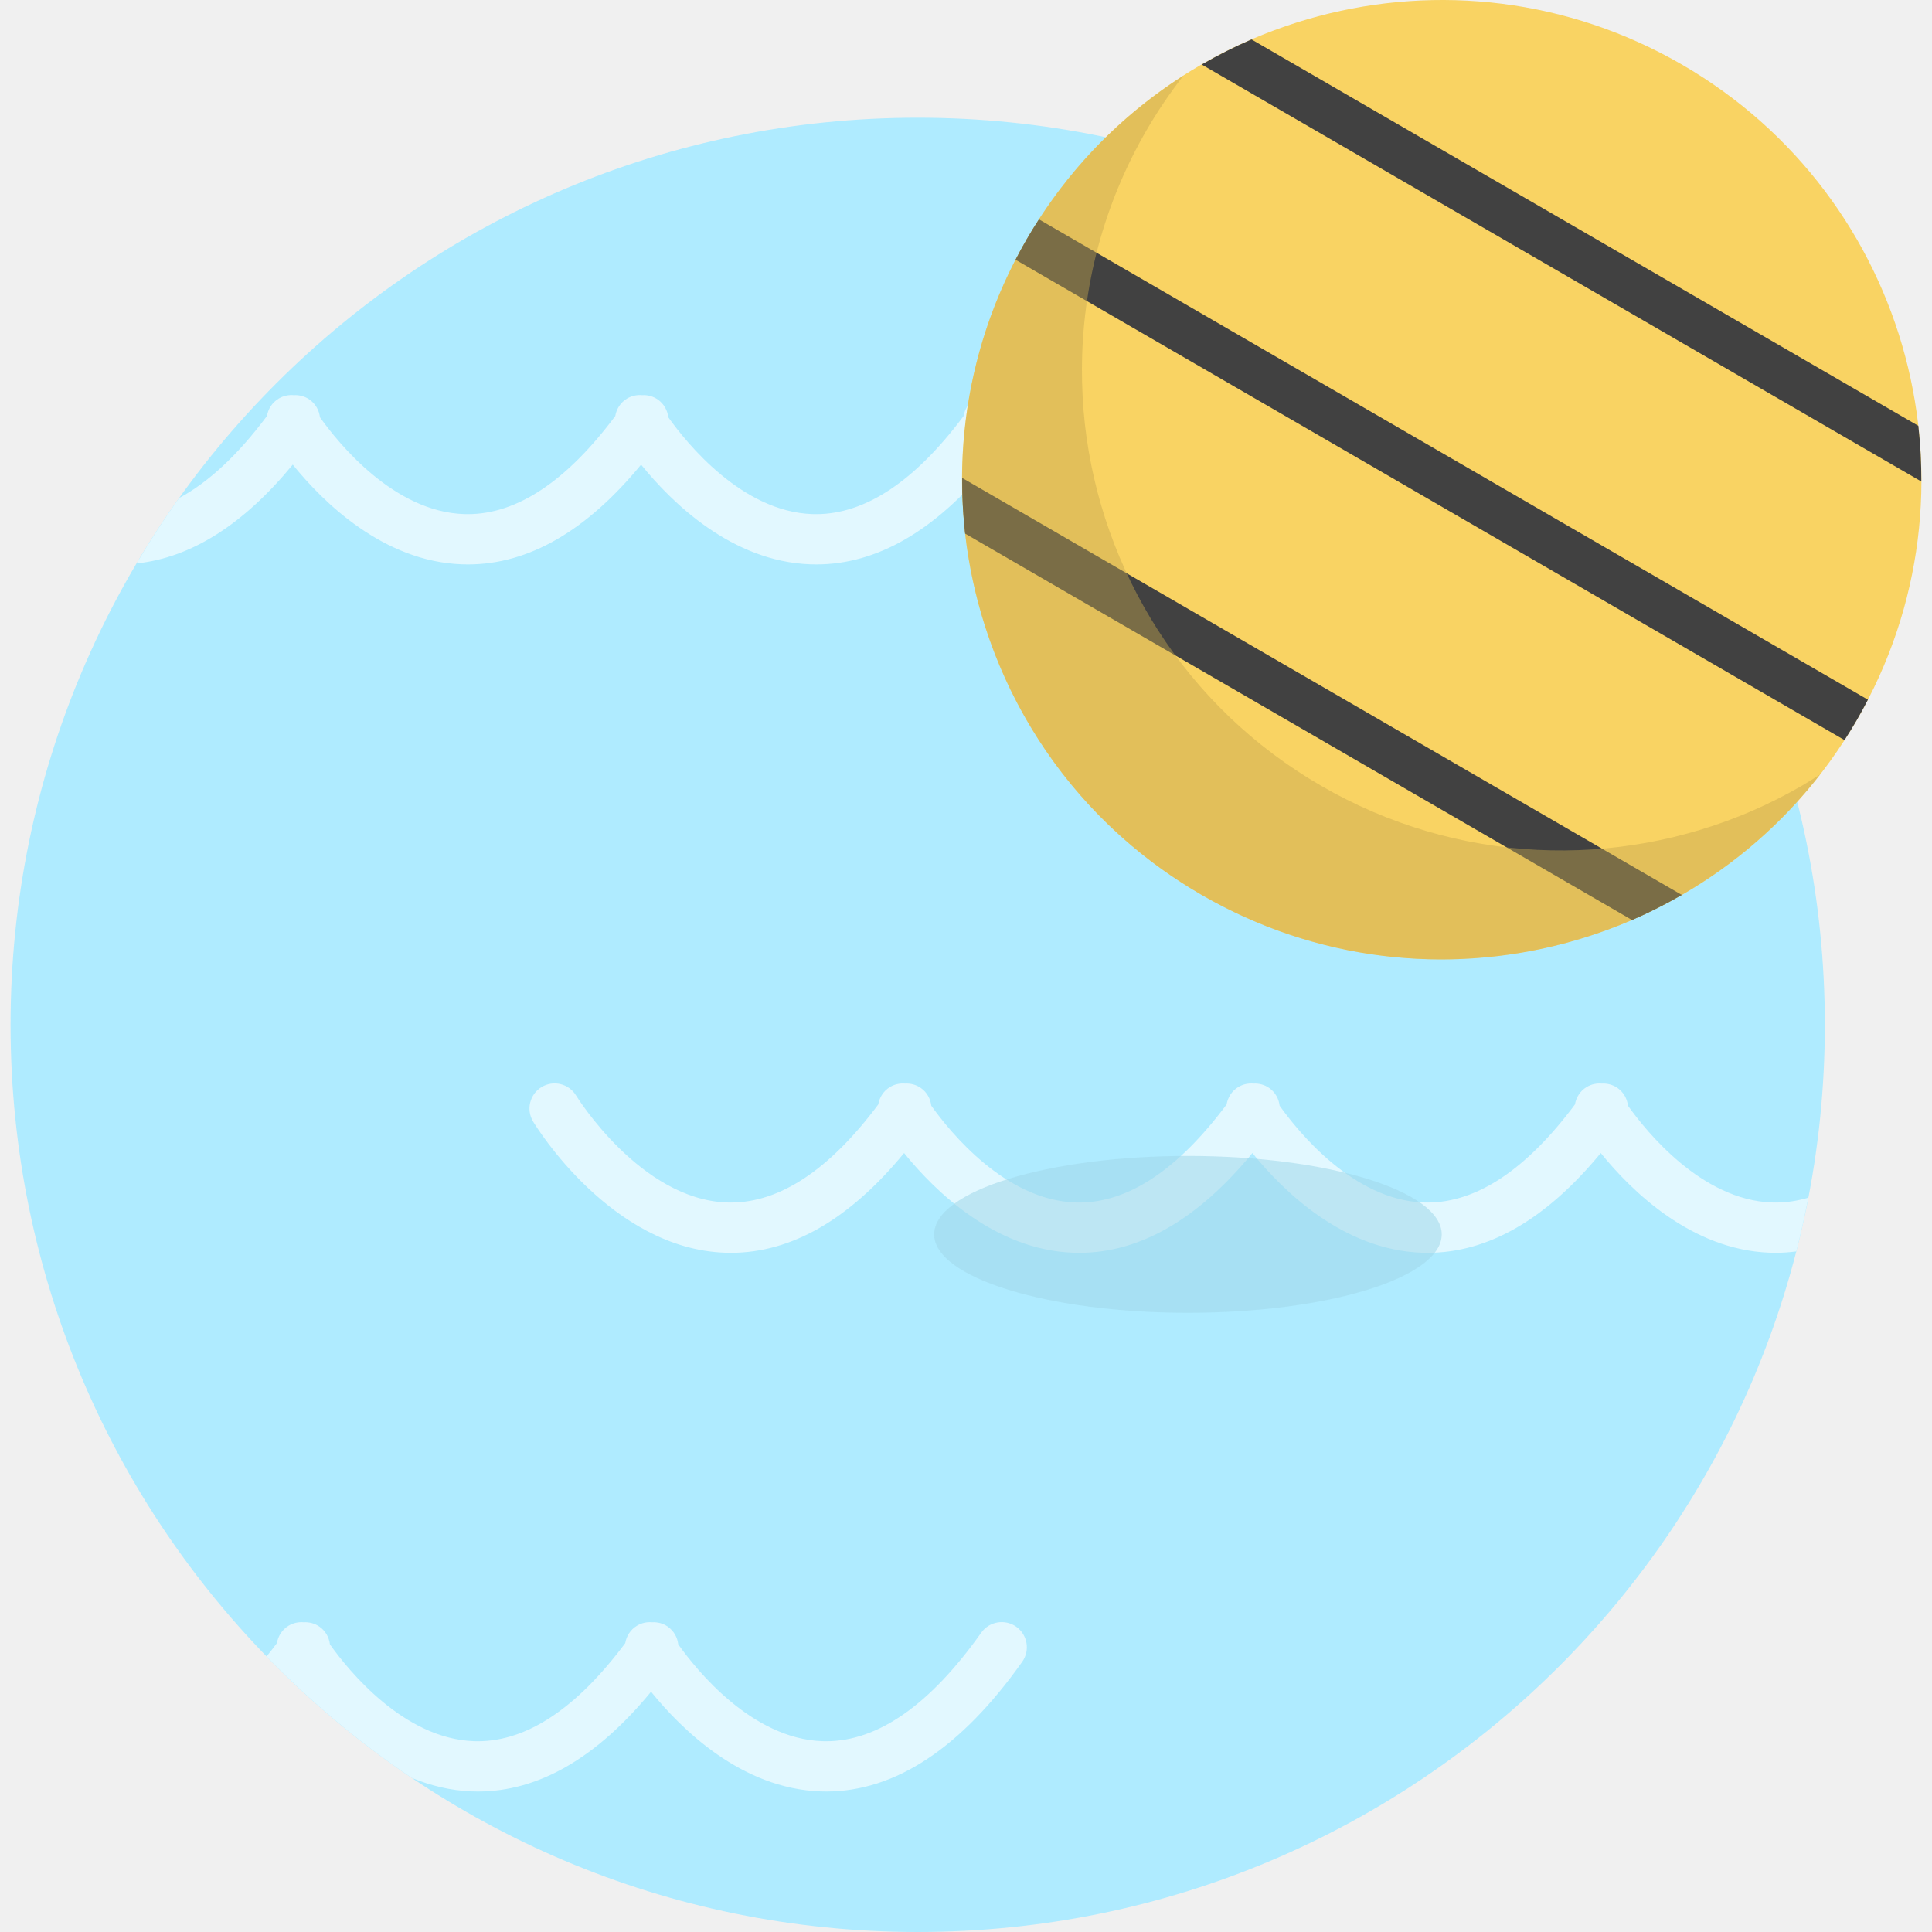
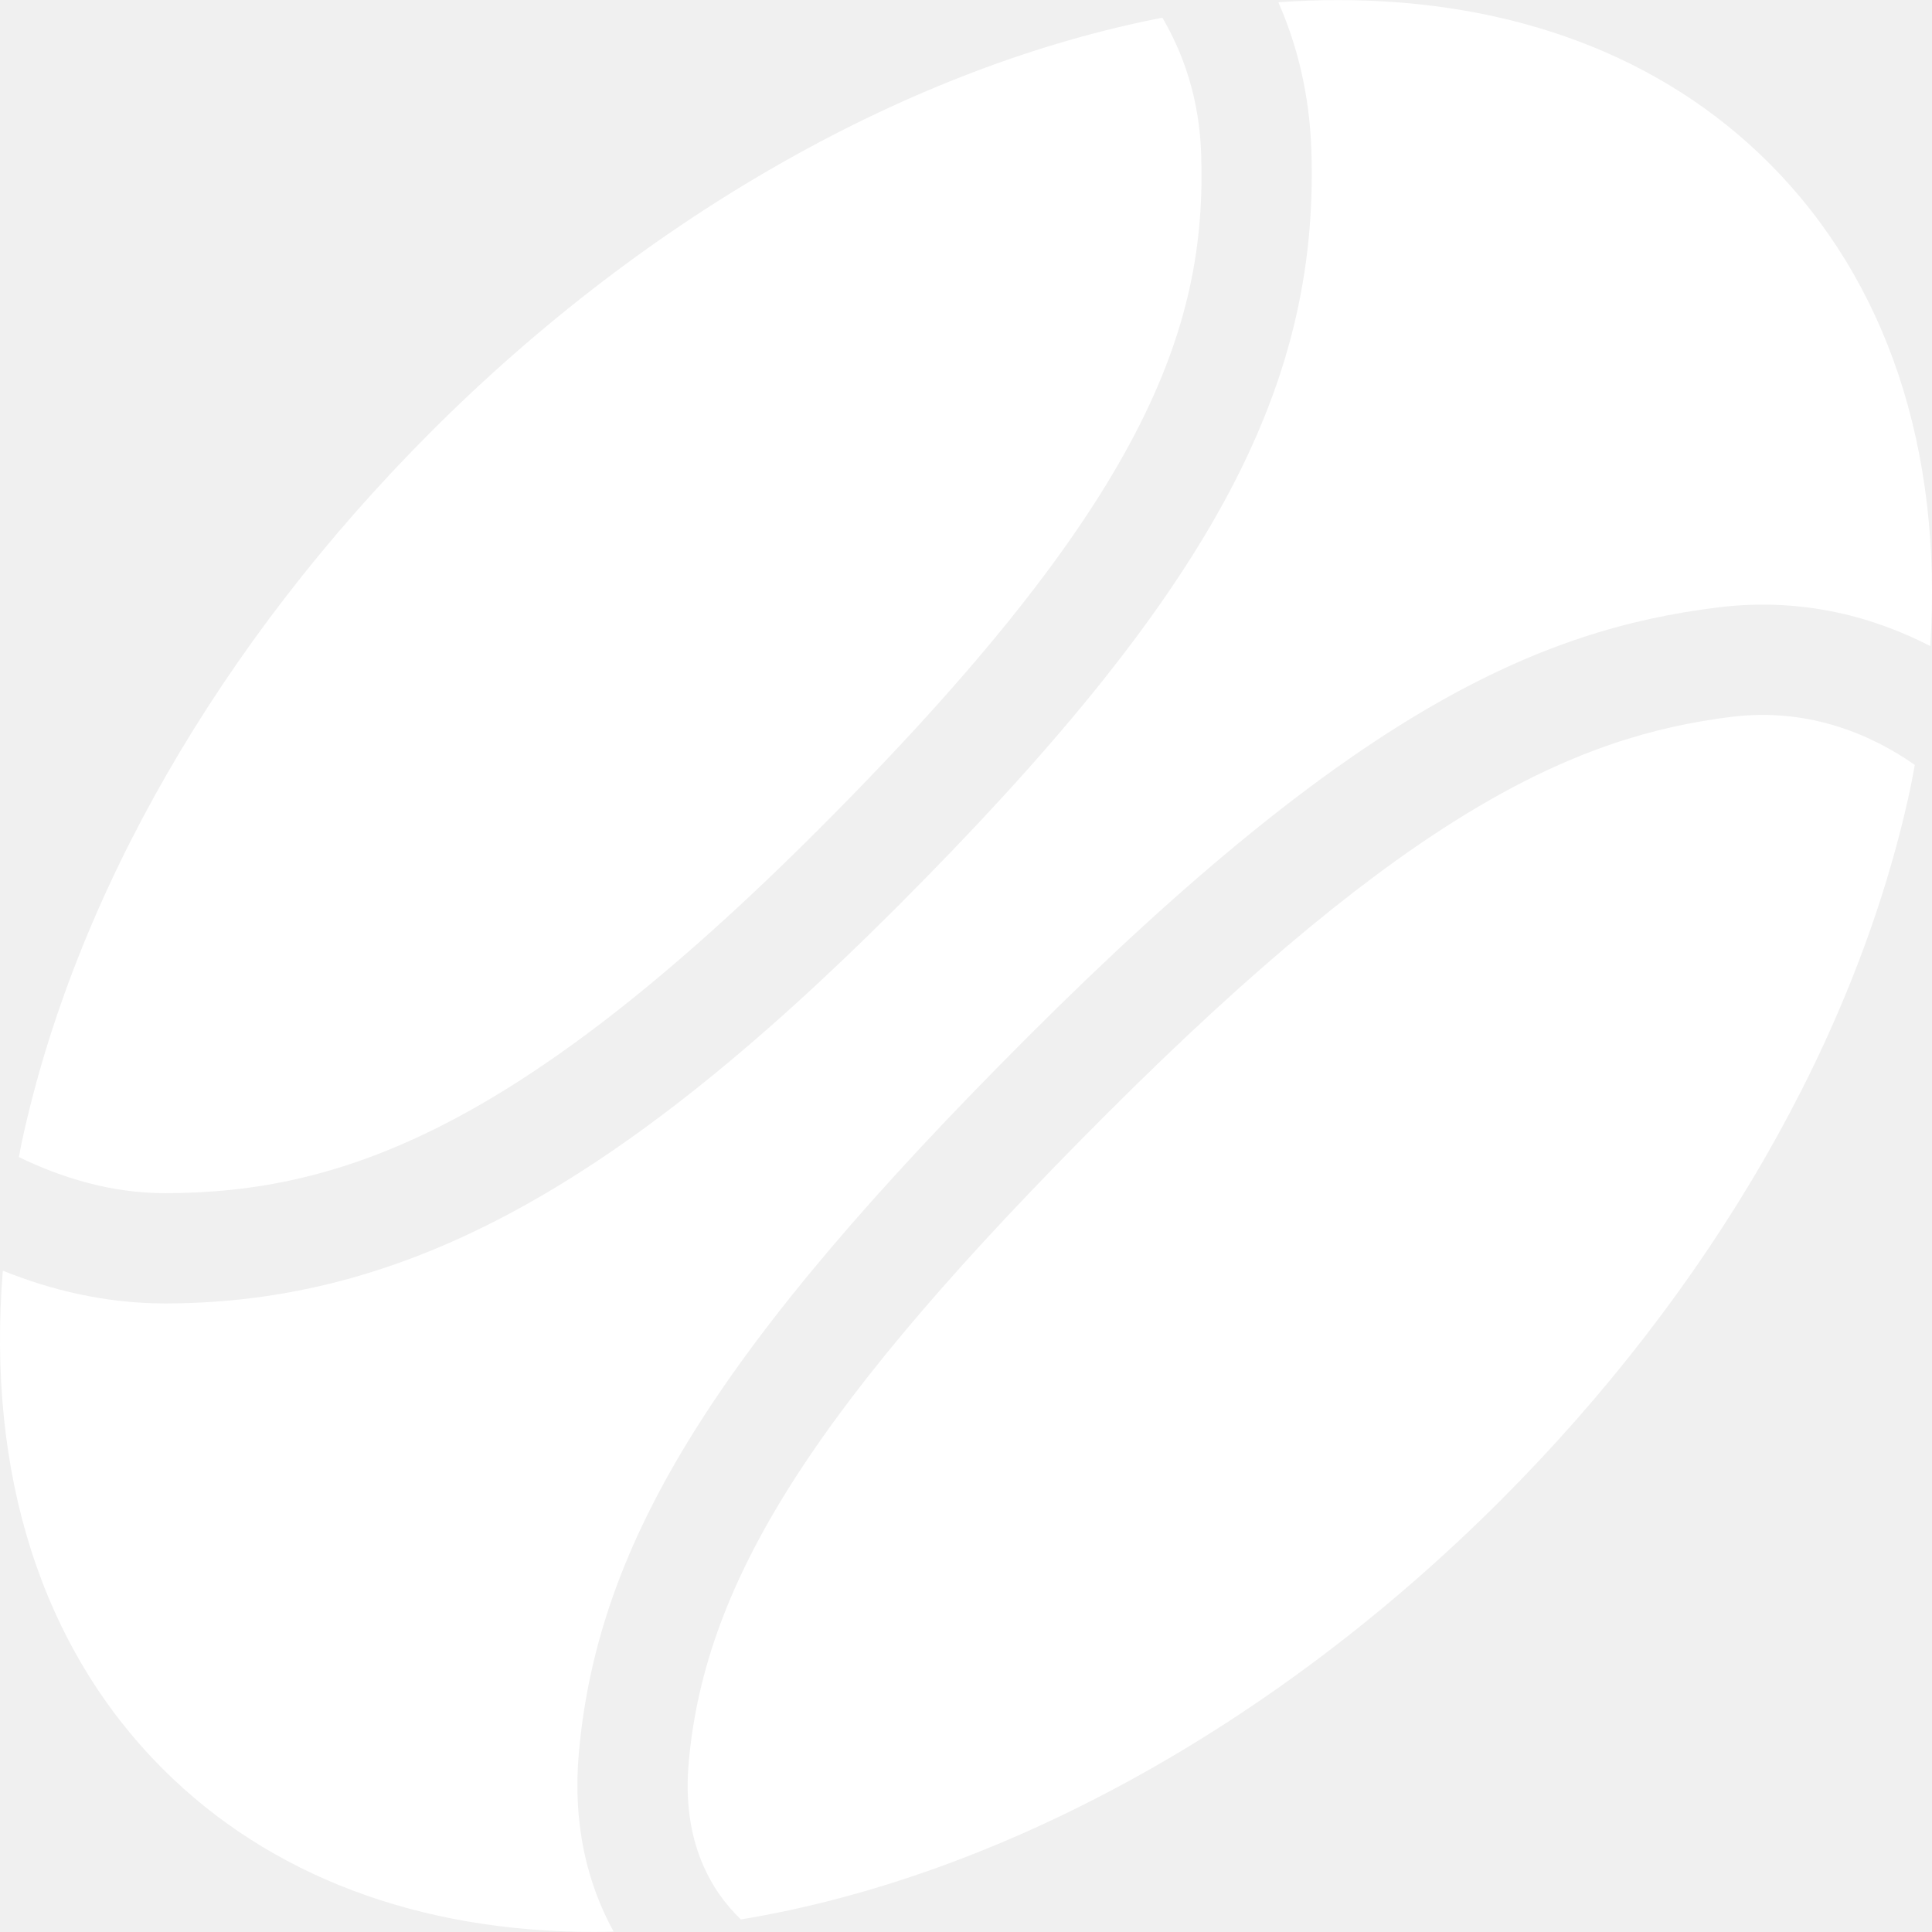
- <svg xmlns="http://www.w3.org/2000/svg" version="1.1" id="Capa_1" x="0px" y="0px" viewBox="0 0 439.088 439.088" style="enable-background:new 0 0 439.088 439.088;" xml:space="preserve">
-   <g>
-     <g>
-       <circle style="fill:#AFEBFF;" cx="208.567" cy="232.919" r="206.168" />
-       <path style="fill:#E2F8FF;" d="M66.535,105.599c6.971,8.622,20.601,22.002,38.444,22.65c0.457,0.016,0.911,0.026,1.366,0.026    c13.76,0,26.971-7.618,39.355-22.677c6.971,8.622,20.605,22.002,38.448,22.65c0.454,0.016,0.907,0.026,1.364,0.026    c13.762,0,26.968-7.618,39.356-22.677c6.971,8.622,20.602,22.002,38.444,22.65c0.457,0.016,0.912,0.026,1.366,0.026    c15.701,0,30.681-9.914,44.546-29.485c1.822-2.574,1.212-6.138-1.361-7.962c-2.577-1.824-6.139-1.213-7.96,1.359    c-11.597,16.372-23.454,24.664-35.255,24.664c-0.293,0-0.583-0.003-0.878-0.014c-15.961-0.556-28.479-16.04-32.722-22    c-0.178-1.555-0.974-3.032-2.35-4.008c-1.096-0.775-2.368-1.086-3.61-1.017c-1.161-0.098-2.361,0.14-3.433,0.79    c-1.487,0.898-2.39,2.368-2.655,3.956c-11.042,14.792-22.304,22.293-33.522,22.293c-0.289,0-0.582-0.003-0.877-0.014    c-15.959-0.556-28.48-16.04-32.719-22c-0.182-1.555-0.974-3.032-2.353-4.008c-1.096-0.775-2.368-1.086-3.61-1.017    c-1.16-0.098-2.358,0.14-3.433,0.79c-1.483,0.898-2.39,2.368-2.655,3.956c-11.042,14.792-22.304,22.293-33.518,22.293    c-0.293,0-0.583-0.003-0.878-0.014c-15.961-0.556-28.479-16.04-32.722-22c-0.178-1.555-0.974-3.032-2.35-4.008    c-1.097-0.775-2.368-1.086-3.61-1.017c-1.16-0.098-2.361,0.14-3.432,0.79c-1.487,0.898-2.39,2.368-2.655,3.956    c-6.592,8.829-13.259,15.038-19.951,18.628c-3.431,4.804-6.655,9.767-9.674,14.864C43.412,126.754,55.31,119.242,66.535,105.599z" />
-       <path style="fill:#E2F8FF;" d="M403.588,273.306c-0.293,0-0.583-0.004-0.878-0.015c-15.962-0.556-28.479-16.04-32.722-22    c-0.178-1.556-0.974-3.032-2.351-4.008c-1.096-0.776-2.367-1.086-3.61-1.017c-1.16-0.098-2.362,0.14-3.432,0.79    c-1.487,0.898-2.391,2.368-2.655,3.957c-11.043,14.792-22.304,22.293-33.522,22.293c-0.29,0-0.583-0.004-0.878-0.015    c-15.958-0.556-28.48-16.04-32.719-22c-0.182-1.556-0.973-3.032-2.353-4.008c-1.096-0.776-2.368-1.086-3.61-1.017    c-1.16-0.098-2.357,0.14-3.432,0.79c-1.483,0.898-2.391,2.368-2.655,3.957c-11.042,14.792-22.305,22.293-33.518,22.293    c-0.294,0-0.584-0.004-0.878-0.015c-15.962-0.556-28.48-16.04-32.723-22c-0.178-1.556-0.973-3.032-2.349-4.008    c-1.097-0.776-2.368-1.086-3.611-1.017c-1.159-0.098-2.36,0.14-3.431,0.79c-1.488,0.898-2.391,2.368-2.655,3.957    c-11.043,14.792-22.305,22.293-33.523,22.293c-0.29,0-0.583-0.004-0.878-0.015c-19.608-0.682-34.03-23.909-34.273-24.305    c-1.632-2.695-5.141-3.566-7.841-1.93c-2.699,1.63-3.565,5.14-1.933,7.841c0.71,1.177,17.732,28.865,43.594,29.807    c0.453,0.016,0.907,0.025,1.364,0.025c13.761,0,26.968-7.618,39.356-22.676c6.971,8.622,20.601,22.002,38.445,22.651    c0.457,0.016,0.911,0.025,1.365,0.025c13.76,0,26.971-7.618,39.355-22.676c6.972,8.622,20.606,22.002,38.449,22.651    c0.453,0.016,0.906,0.025,1.364,0.025c13.762,0,26.968-7.618,39.357-22.676c6.971,8.622,20.601,22.002,38.444,22.651    c0.457,0.016,0.911,0.025,1.366,0.025c1.553,0,3.096-0.124,4.632-0.318c1.034-4.022,1.937-8.096,2.728-12.208    C408.515,272.923,406.049,273.306,403.588,273.306z" />
-       <path style="fill:#E2F8FF;" d="M108.612,407.159c13.761,0,26.967-7.618,39.355-22.677c6.972,8.622,20.602,22.002,38.445,22.65    c0.457,0.017,0.912,0.027,1.365,0.027c15.701,0,30.681-9.915,44.546-29.484c1.821-2.575,1.212-6.139-1.362-7.963    c-2.576-1.823-6.138-1.214-7.96,1.359c-11.596,16.372-23.454,24.664-35.255,24.664c-0.293,0-0.583-0.004-0.877-0.015    c-15.961-0.556-28.48-16.039-32.722-22c-0.178-1.556-0.974-3.032-2.35-4.008c-1.097-0.775-2.368-1.085-3.611-1.017    c-1.159-0.099-2.36,0.14-3.431,0.79c-1.487,0.897-2.391,2.368-2.655,3.956c-11.042,14.793-22.305,22.294-33.522,22.294    c-0.29,0-0.583-0.004-0.878-0.015c-15.958-0.556-28.479-16.039-32.719-22c-0.181-1.556-0.973-3.032-2.353-4.008    c-1.096-0.775-2.368-1.085-3.609-1.017c-1.161-0.099-2.358,0.14-3.433,0.79c-1.483,0.897-2.39,2.368-2.655,3.956    c-0.776,1.046-1.557,2.044-2.342,3.016c9.995,10.299,21.049,19.566,32.995,27.608c4.208,1.732,8.77,2.889,13.664,3.067    C107.701,407.15,108.155,407.159,108.612,407.159z" />
-     </g>
-     <g>
-       <g>
-         <path style="fill:#F9D363;" d="M421.981,163.678c30.183-52.088,12.426-118.786-39.664-148.969     C330.227-15.476,263.53,2.283,233.346,54.375c-30.183,52.088-12.425,118.786,39.668,148.969     C325.1,233.528,391.799,215.768,421.981,163.678z" />
-         <path style="fill:#414141;" d="M233.346,54.375c-0.892,1.539-1.736,3.094-2.543,4.657l188.401,109.169     c0.956-1.48,1.885-2.983,2.778-4.524c0.892-1.539,1.737-3.093,2.544-4.657L236.123,49.852     C235.168,51.329,234.239,52.834,233.346,54.375z" />
-         <path style="fill:#414141;" d="M435.98,96.778L284.431,8.961c-3.874,1.671-7.647,3.587-11.317,5.705l163.547,94.764     C436.672,105.193,436.456,100.966,435.98,96.778z" />
-         <path style="fill:#414141;" d="M219.348,121.274l151.555,87.817c3.87-1.668,7.645-3.587,11.314-5.703l-163.546-94.768     C218.659,112.856,218.872,117.084,219.348,121.274z" />
-       </g>
-       <path style="opacity:0.44;fill:#C4A64E;" d="M409.441,178.623c-0.012,0.005-0.019,0.008-0.031,0.015    c-1.739,1.003-3.502,1.959-5.293,2.864c-0.134,0.069-0.268,0.14-0.402,0.209c-1.818,0.905-3.651,1.775-5.515,2.578    c-0.026,0.013-0.049,0.024-0.074,0.037c-30.603,13.193-66.844,12.245-97.889-5.747c-31.054-17.991-49.893-48.959-53.663-82.07    h-0.003c-0.004-0.043-0.007-0.088-0.011-0.131c-0.223-2-0.383-4.009-0.498-6.023c-0.008-0.148-0.011-0.295-0.018-0.446    c-0.109-2.006-0.153-4.016-0.149-6.031c0-0.009,0-0.017,0-0.024c0.052-18.451,4.762-37.136,14.674-54.247    c2.547-4.393,5.362-8.531,8.399-12.426c-14.233,9.074-26.573,21.576-35.623,37.192c-9.912,17.11-14.623,35.794-14.675,54.244    c0,0.008,0,0.017,0,0.024c-0.004,2.015,0.041,4.025,0.149,6.032c0.006,0.149,0.01,0.296,0.018,0.445    c0.115,2.013,0.275,4.023,0.498,6.025c0.004,0.041,0.008,0.085,0.012,0.128h0.003c3.77,33.113,22.609,64.081,53.662,82.071    c31.045,17.991,67.286,18.942,97.889,5.746c0.026-0.011,0.049-0.024,0.075-0.035c1.863-0.805,3.695-1.674,5.514-2.581    c0.134-0.069,0.267-0.139,0.402-0.208c1.792-0.903,3.555-1.859,5.294-2.862c0.011-0.005,0.019-0.012,0.03-0.017    c11.917-6.875,22.654-16.067,31.458-27.391C412.273,176.894,410.876,177.794,409.441,178.623z" />
-     </g>
-     <ellipse style="opacity:0.56;fill:#A1D8EA;" cx="269.985" cy="280.535" rx="57.68" ry="17.826" />
-   </g>
+ <svg xmlns="http://www.w3.org/2000/svg" version="1.1" id="Capa_1" x="0px" y="0px" viewBox="0 0 175.212 175.212" style="enable-background:new 0 0 175.212 175.212;fill: #fff;" xml:space="preserve">
+   <path d="M55.649,175.173c-0.602,0.014-1.204,0.03-1.802,0.03c-15.898,0-29.41-5.108-39.075-14.773  C3.757,149.415-1.227,133.633,0.256,115.237c4.355,1.757,9.316,2.972,14.714,2.972c0.027,0,0.056,0,0.083,0  c21.6-0.05,40.793-10.454,66.249-35.909c28.16-28.161,38.358-46.775,37.625-68.681c-0.173-5.174-1.327-9.621-2.994-13.415  c1.819-0.127,3.625-0.196,5.413-0.196c15.898,0,29.41,5.108,39.075,14.773c10.74,10.74,15.766,26.003,14.636,43.81  c-4.903-2.525-11.433-4.472-19.246-3.507c-16.2,2.004-33.042,9.392-62.584,38.933c-27.979,27.979-39.018,45.584-40.729,64.953  C51.91,165.619,53.338,170.983,55.649,175.173z M14.971,108.209c0.02,0,0.039,0,0.059,0c15.775-0.037,31.879-5.659,59.201-32.98  c29.613-29.613,35.233-45.401,34.702-61.275c-0.168-5.005-1.607-9.09-3.515-12.349C82.753,6.009,58.9,19.347,39.119,39.128  C19.936,58.31,6.73,81.271,1.933,103.779c-0.083,0.389-0.141,0.769-0.219,1.156C5.557,106.802,10.073,108.209,14.971,108.209z   M157.037,65.01c-14.152,1.75-29.216,8.556-56.74,36.08c-26.106,26.105-36.361,42.032-37.839,58.762  c-0.639,7.239,2.068,11.665,4.732,14.219c23.425-3.86,48.348-17.452,68.884-37.987c19.182-19.182,32.388-42.143,37.186-64.651  c0.148-0.694,0.26-1.375,0.39-2.063C170.124,66.893,164.362,64.103,157.037,65.01z" />
  <g>
</g>
  <g>
</g>
  <g>
</g>
  <g>
</g>
  <g>
</g>
  <g>
</g>
  <g>
</g>
  <g>
</g>
  <g>
</g>
  <g>
</g>
  <g>
</g>
  <g>
</g>
  <g>
</g>
  <g>
</g>
  <g>
</g>
</svg>
